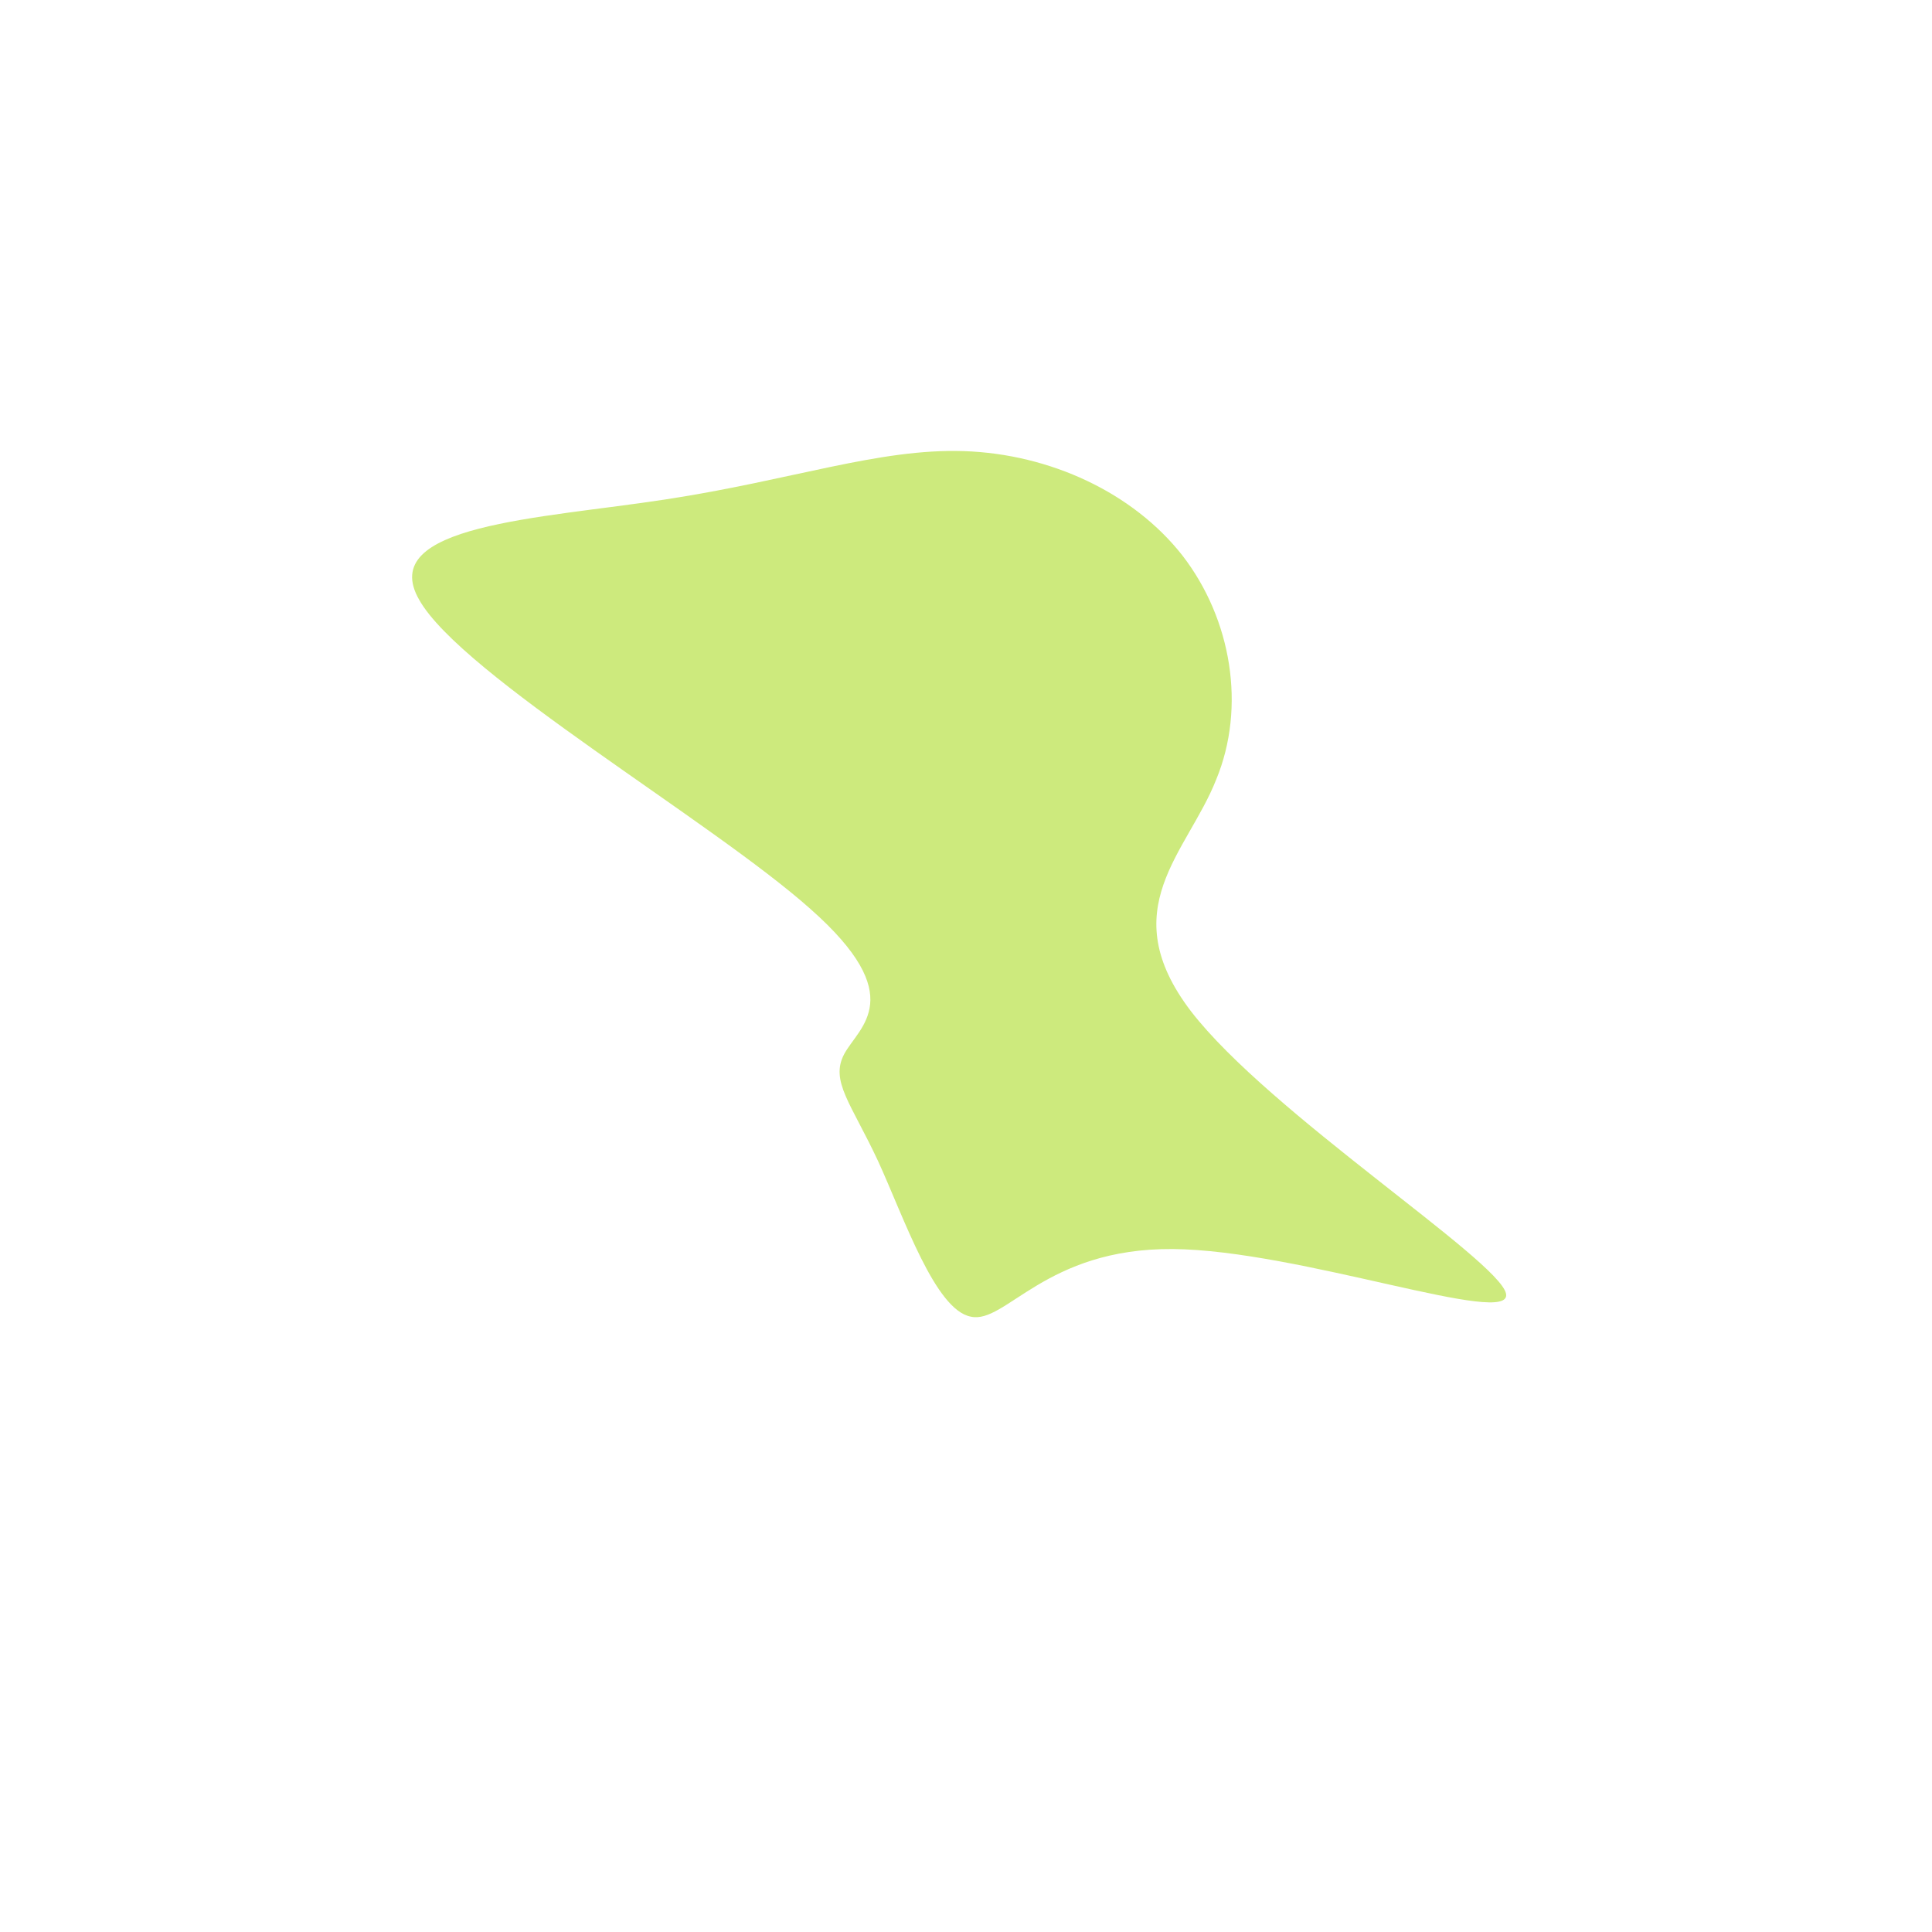
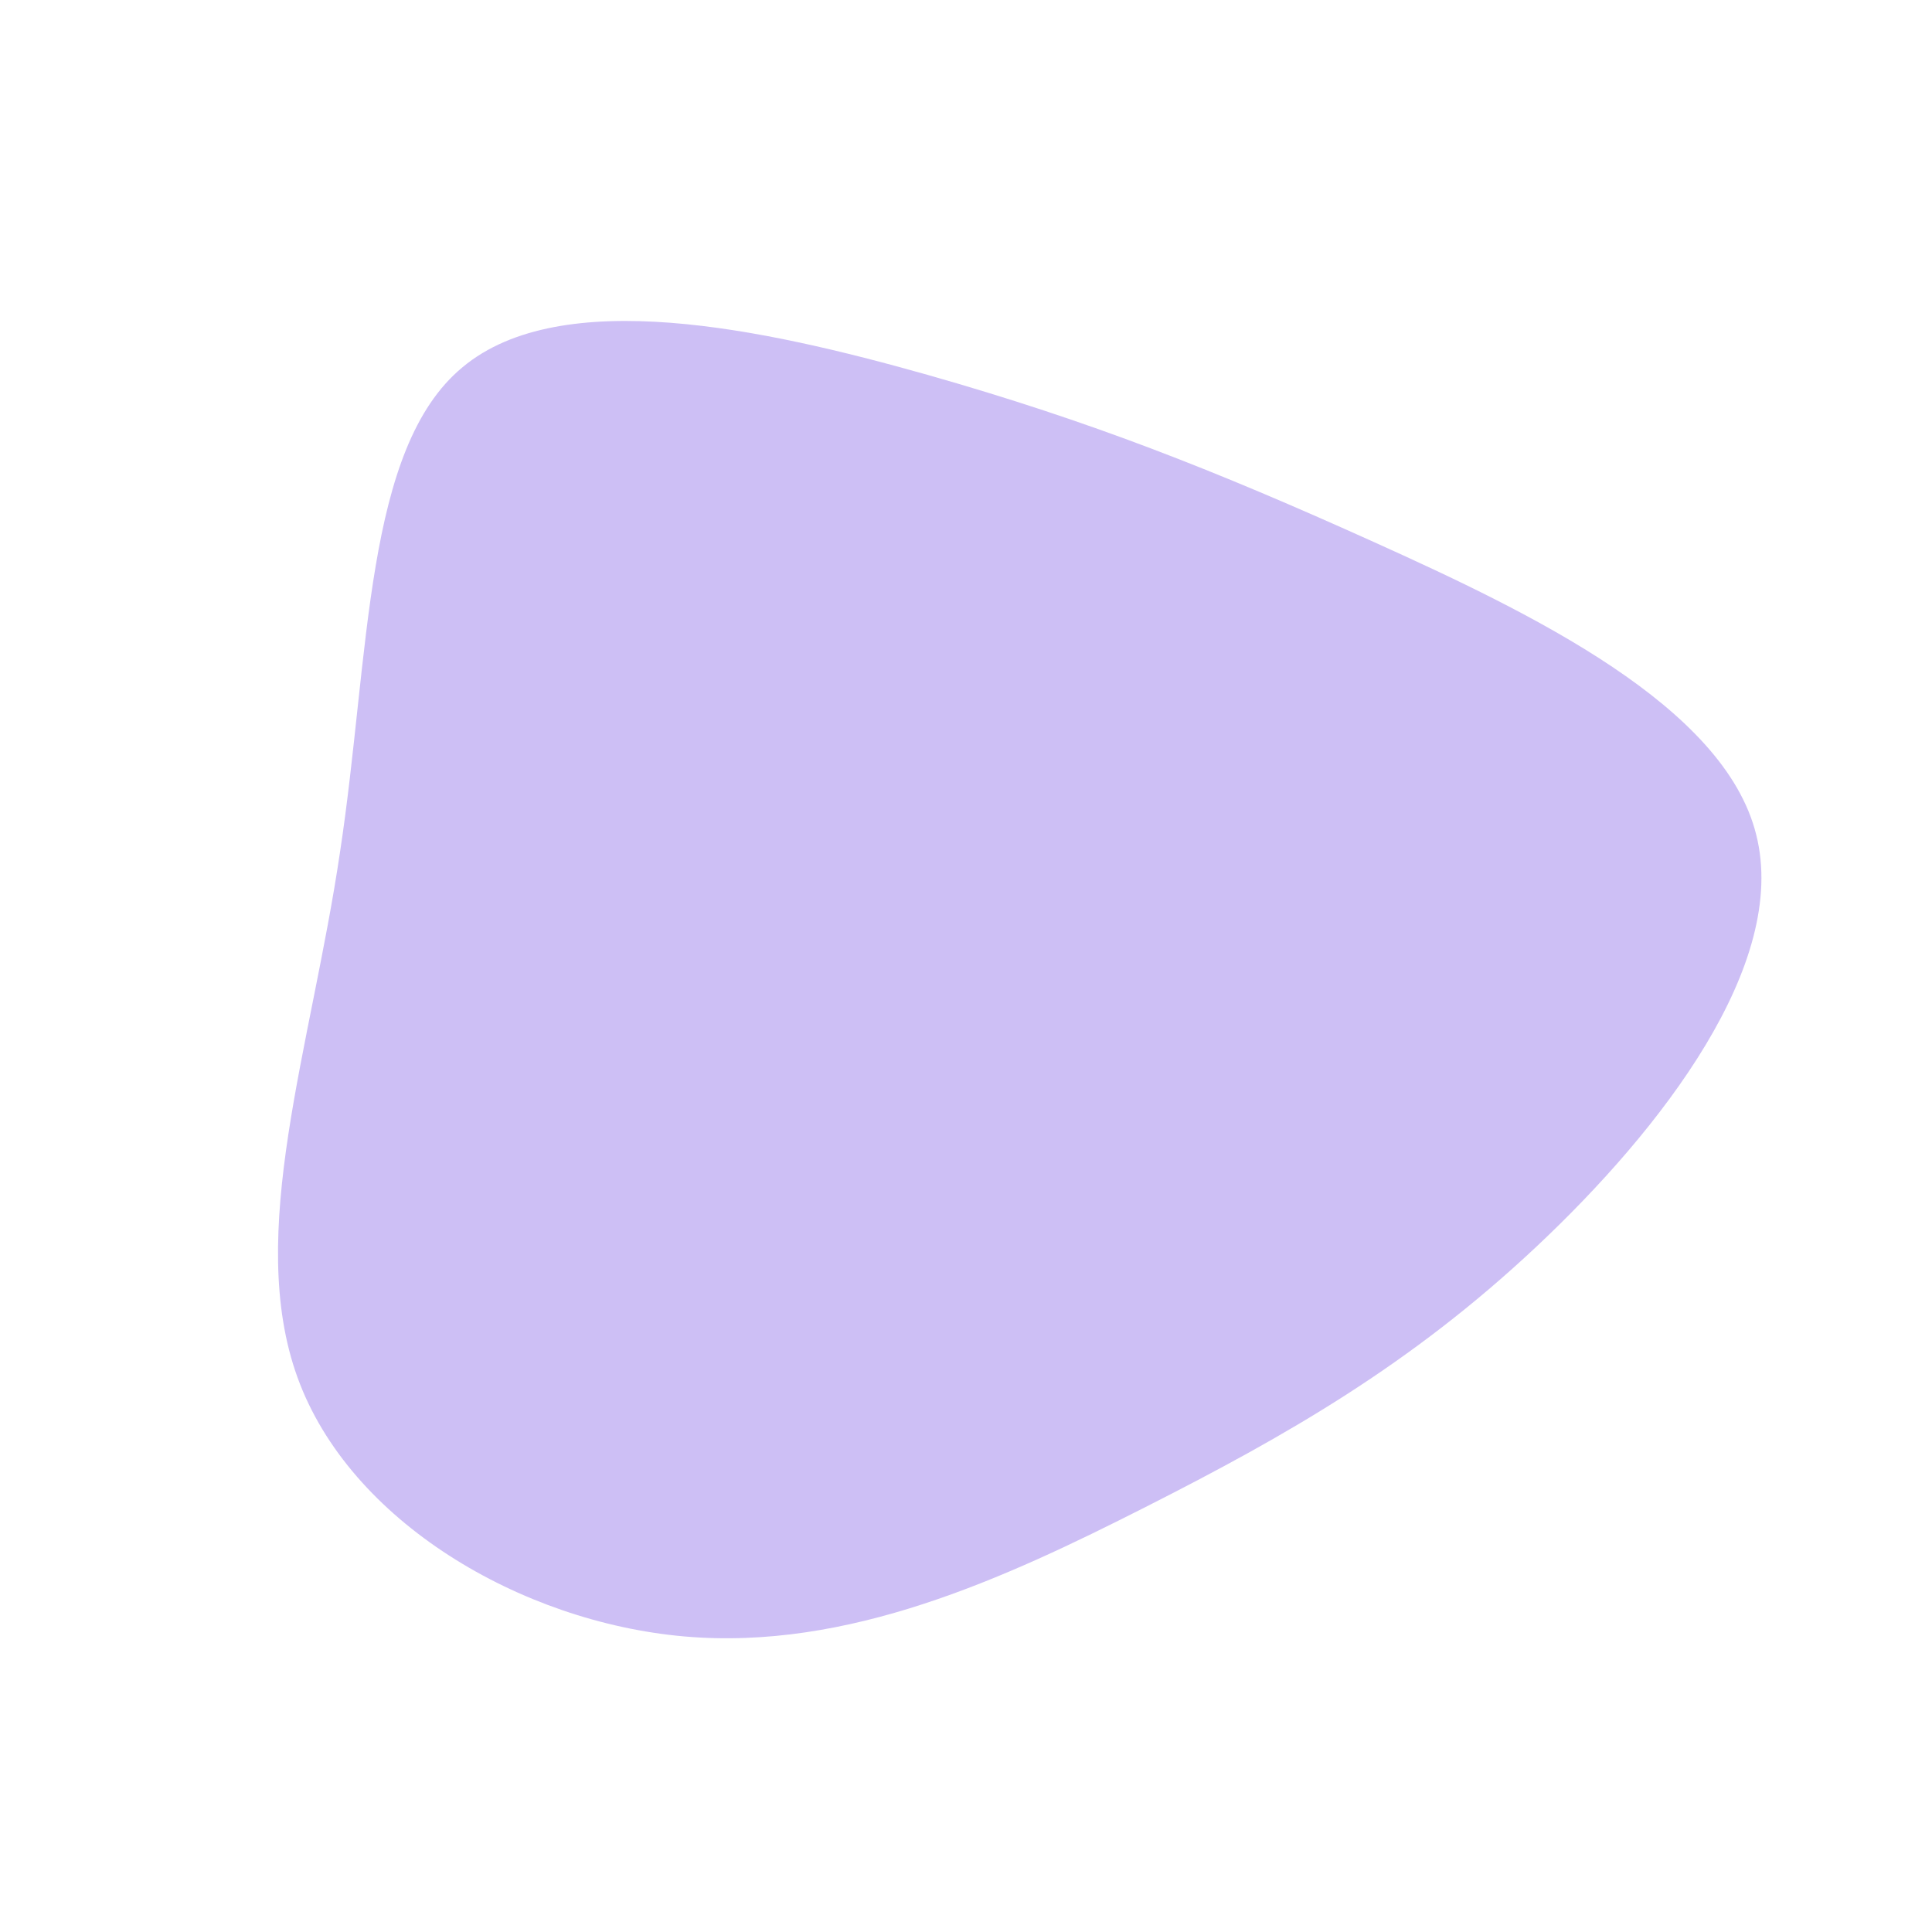
<svg xmlns="http://www.w3.org/2000/svg" viewBox="0 0 200 200">
-   <path fill="#cdea7d" d="M22.4,-42.5C27.5,-35.9,29,-26.8,25.9,-19.3C22.9,-11.7,15.2,-5.9,23.3,4.7C31.4,15.2,55.1,30.4,55.9,33.9C56.7,37.5,34.5,29.4,21.4,29.3C8.2,29.2,4.1,37.1,0.5,36.3C-3.2,35.6,-6.4,26.1,-9.1,20.2C-11.9,14.2,-14.1,11.9,-12.6,9.1C-11.1,6.3,-5.8,3.2,-16.1,-5.9C-26.3,-15,-52.2,-30.1,-56.6,-37.9C-61.1,-45.7,-44.1,-46.3,-31.1,-48.3C-18,-50.3,-9,-53.6,-0.2,-53.3C8.7,-53,17.3,-49,22.4,-42.5Z" transform="translate(100 100)" />
+   <path fill="#cdbff5" d="M42.2,-43.9C58.6,-36.5,78.5,-26.9,81.8,-13.6C85.2,-0.2,72,16.9,59,29.1C46,41.3,33.2,48.6,18.6,56C4,63.4,-12.2,70.9,-29.2,69.4C-46.1,67.9,-63.8,57.5,-69.2,42.6C-74.6,27.7,-67.8,8.5,-64.8,-11.8C-61.7,-32.2,-62.3,-53.6,-52.1,-62C-41.9,-70.5,-21,-66,-4,-61.2C12.9,-56.4,25.8,-51.3,42.2,-43.9Z" transform="translate(100 100)" />
</svg>
